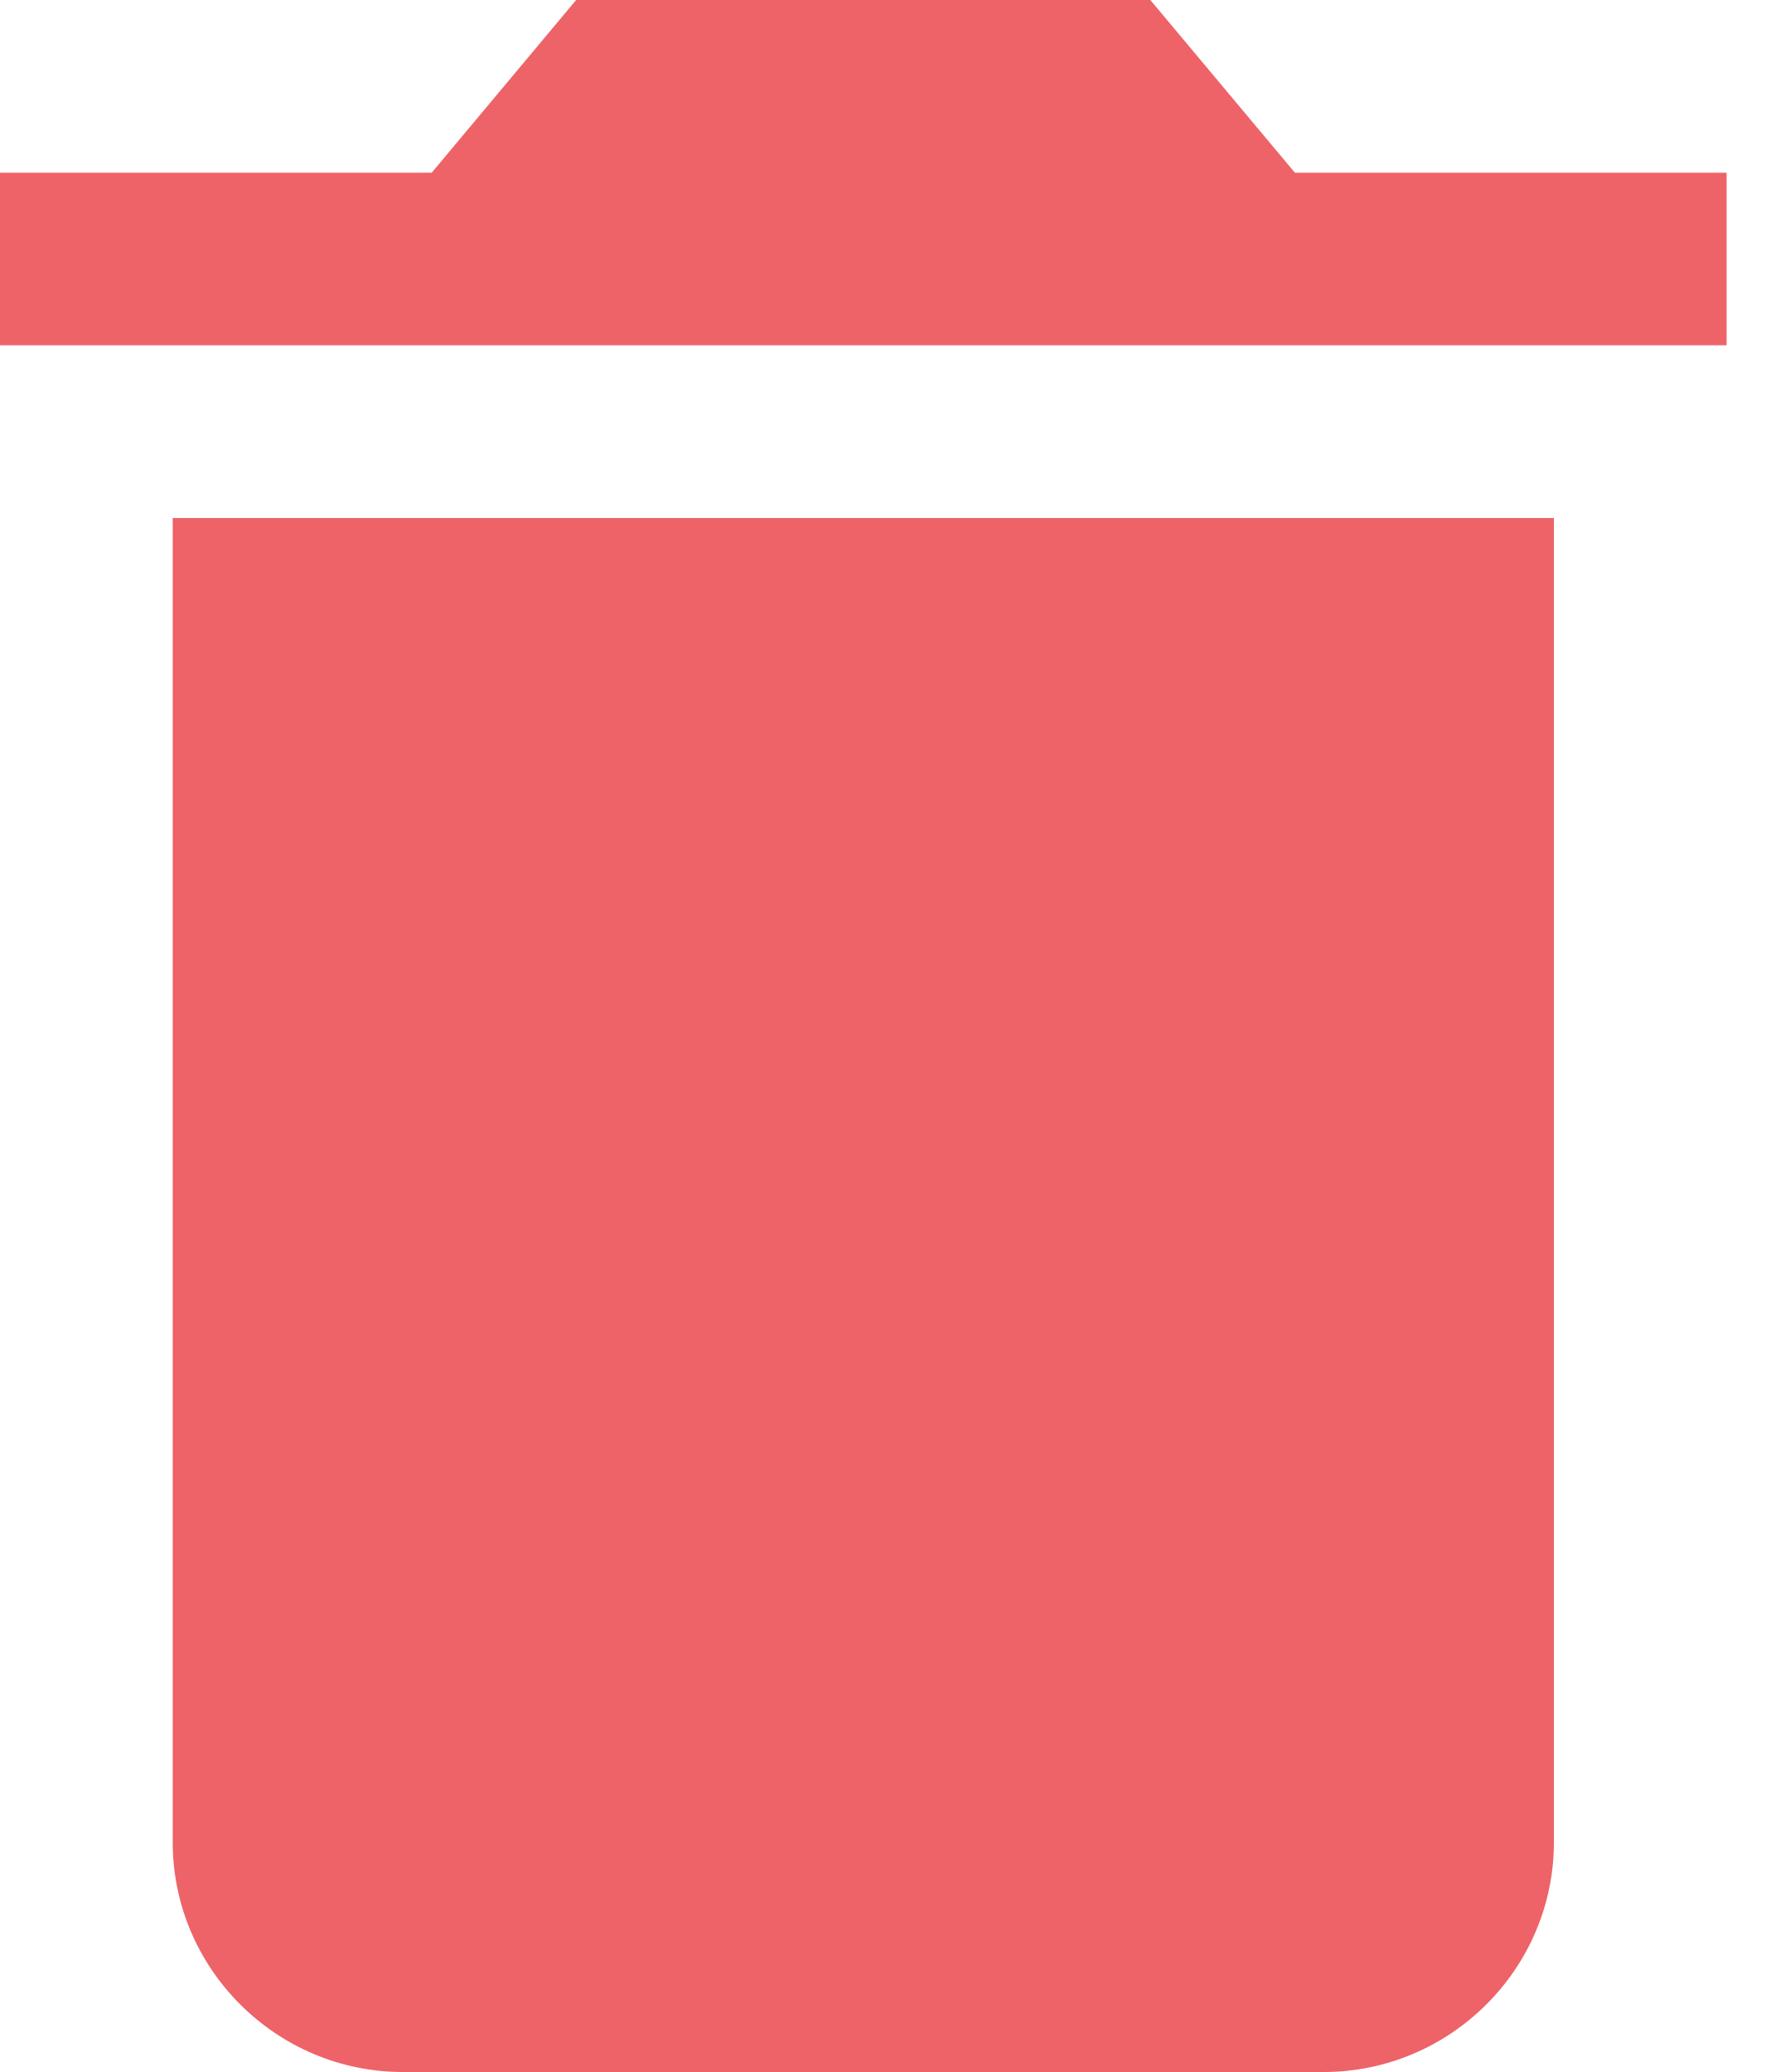
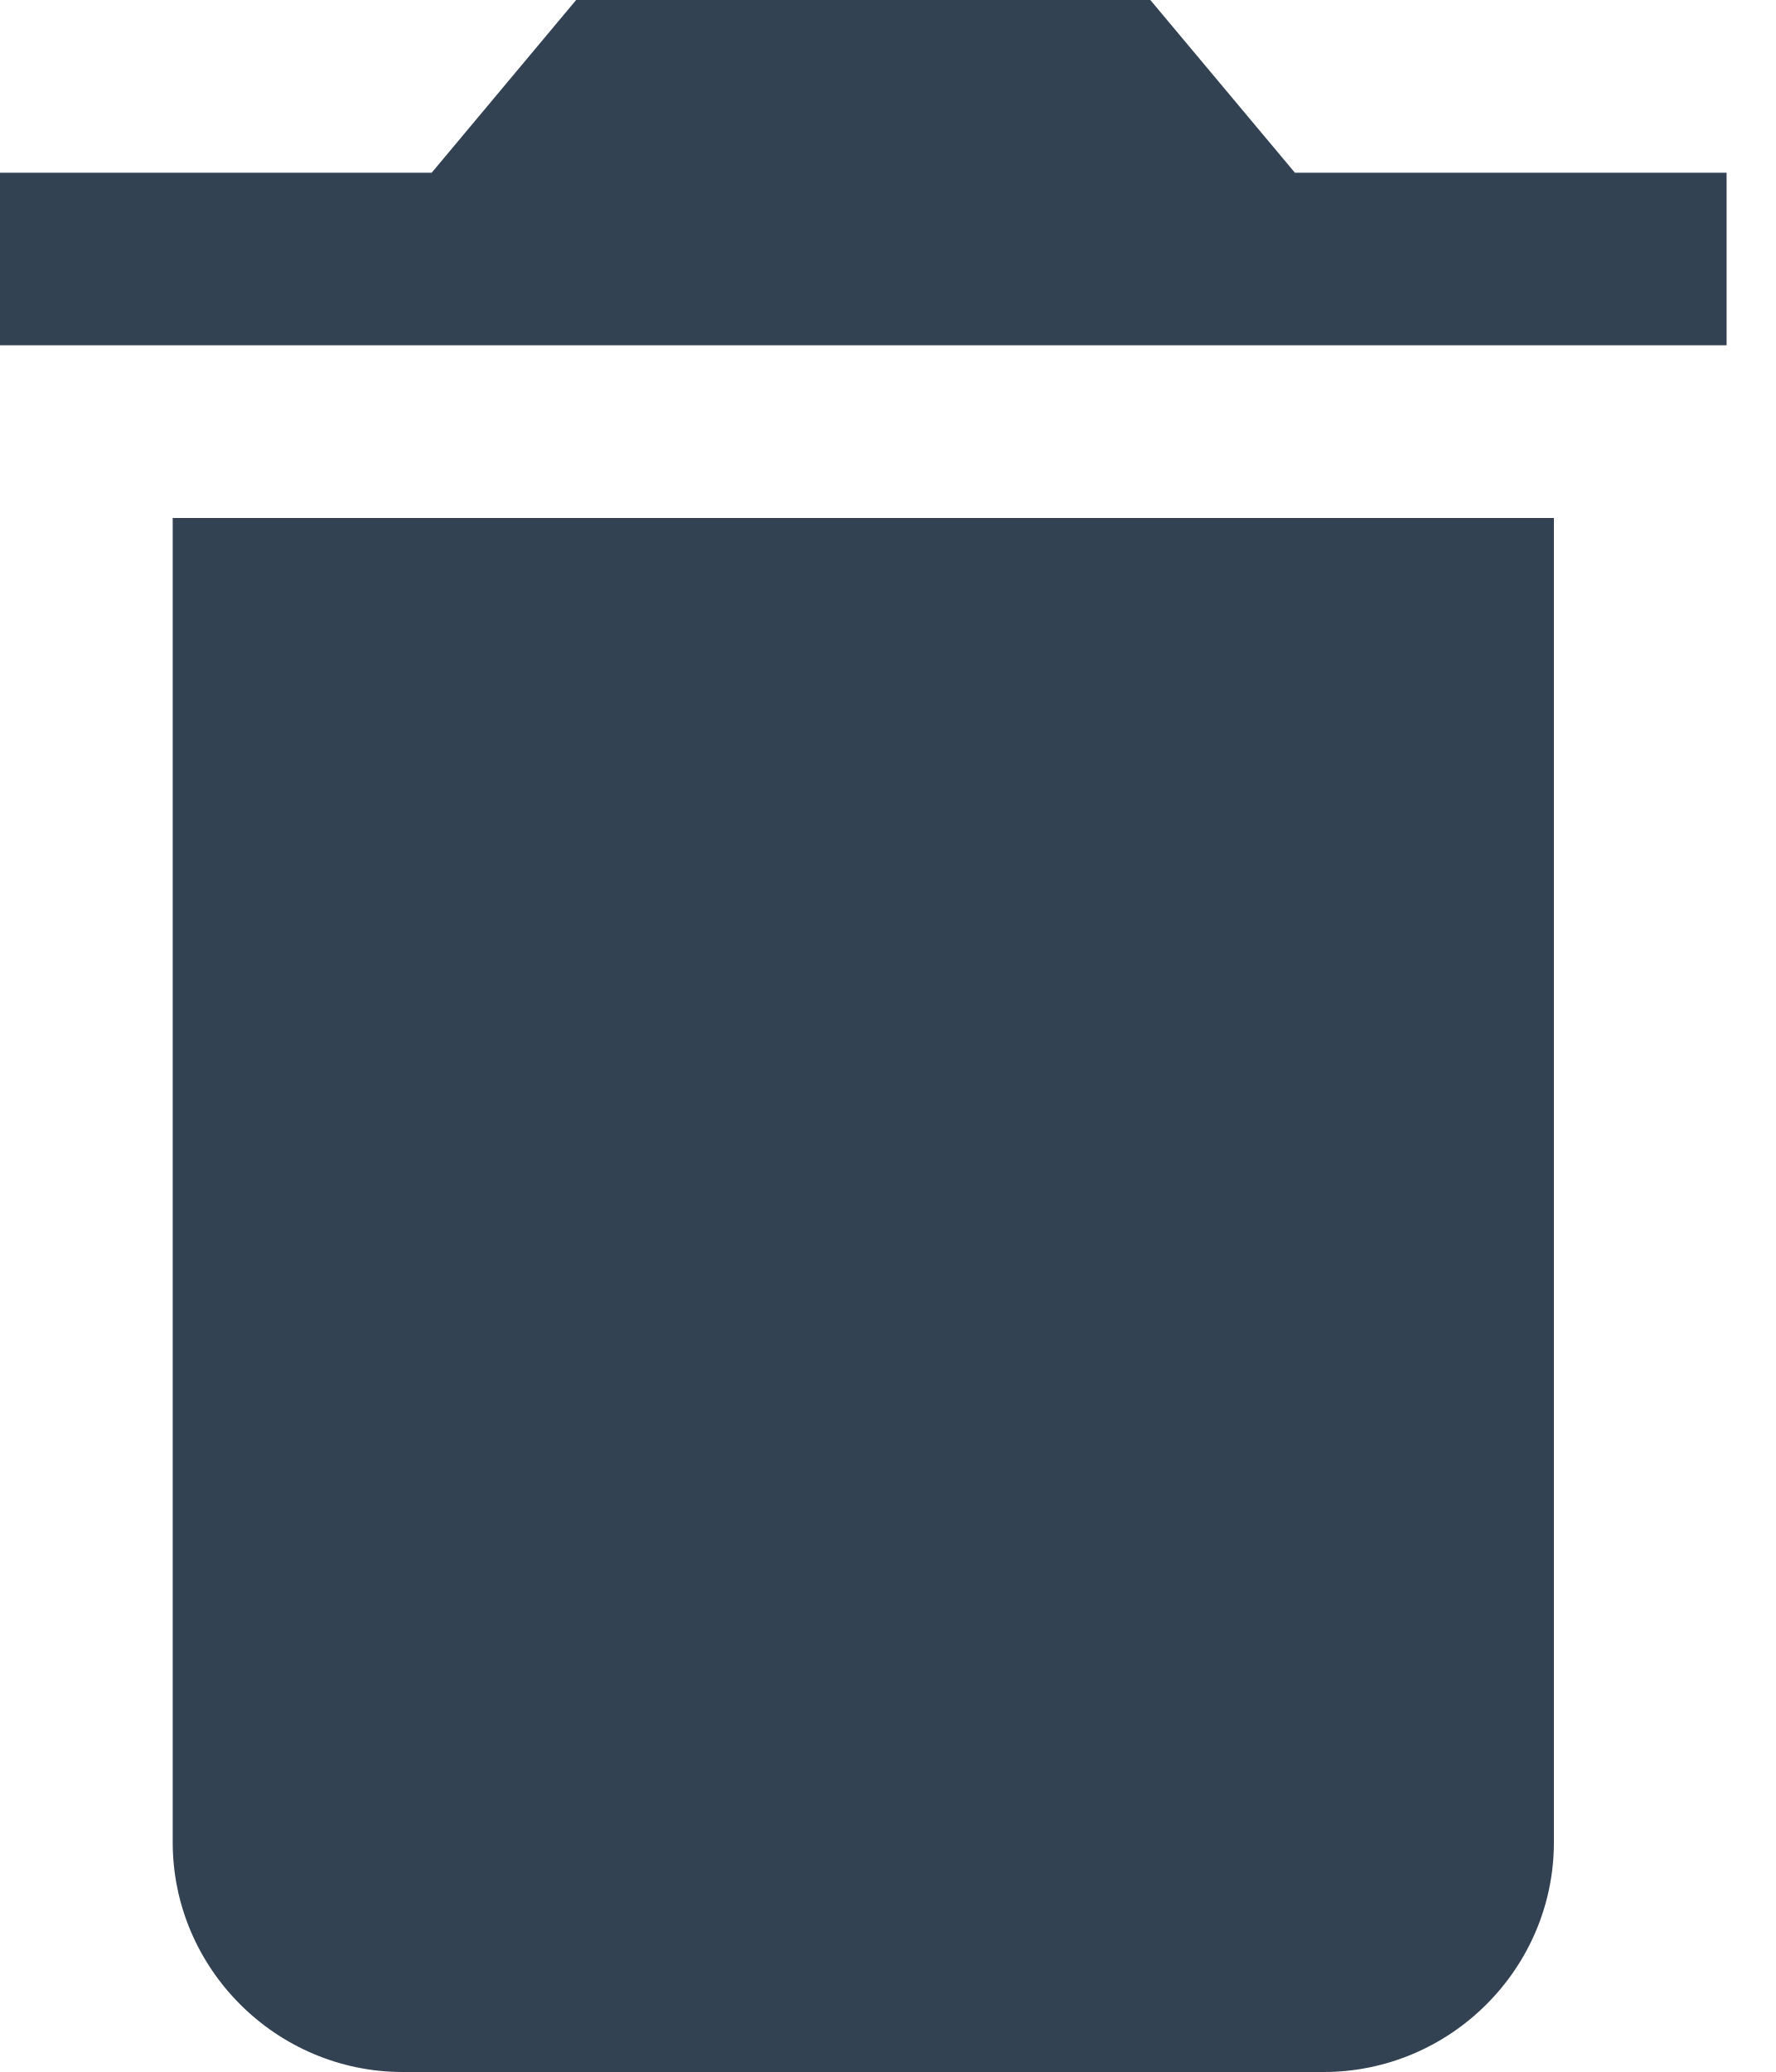
<svg xmlns="http://www.w3.org/2000/svg" width="12" height="14">
-   <path d="M1.167 12.448c0 .854.7 1.552 1.555 1.552h6.222c.856 0 1.556-.698 1.556-1.552V3.5H1.167v8.948Zm10.5-11.281H8.75L7.773 0h-3.88l-.976 1.167H0v1.166h11.667V1.167Z" fill="#ED6368" />
+   <path d="M1.167 12.448c0 .854.7 1.552 1.555 1.552h6.222c.856 0 1.556-.698 1.556-1.552V3.5H1.167v8.948Zm10.5-11.281H8.75L7.773 0h-3.88l-.976 1.167H0v1.166h11.667V1.167Z" fill="#334253" />
</svg>
